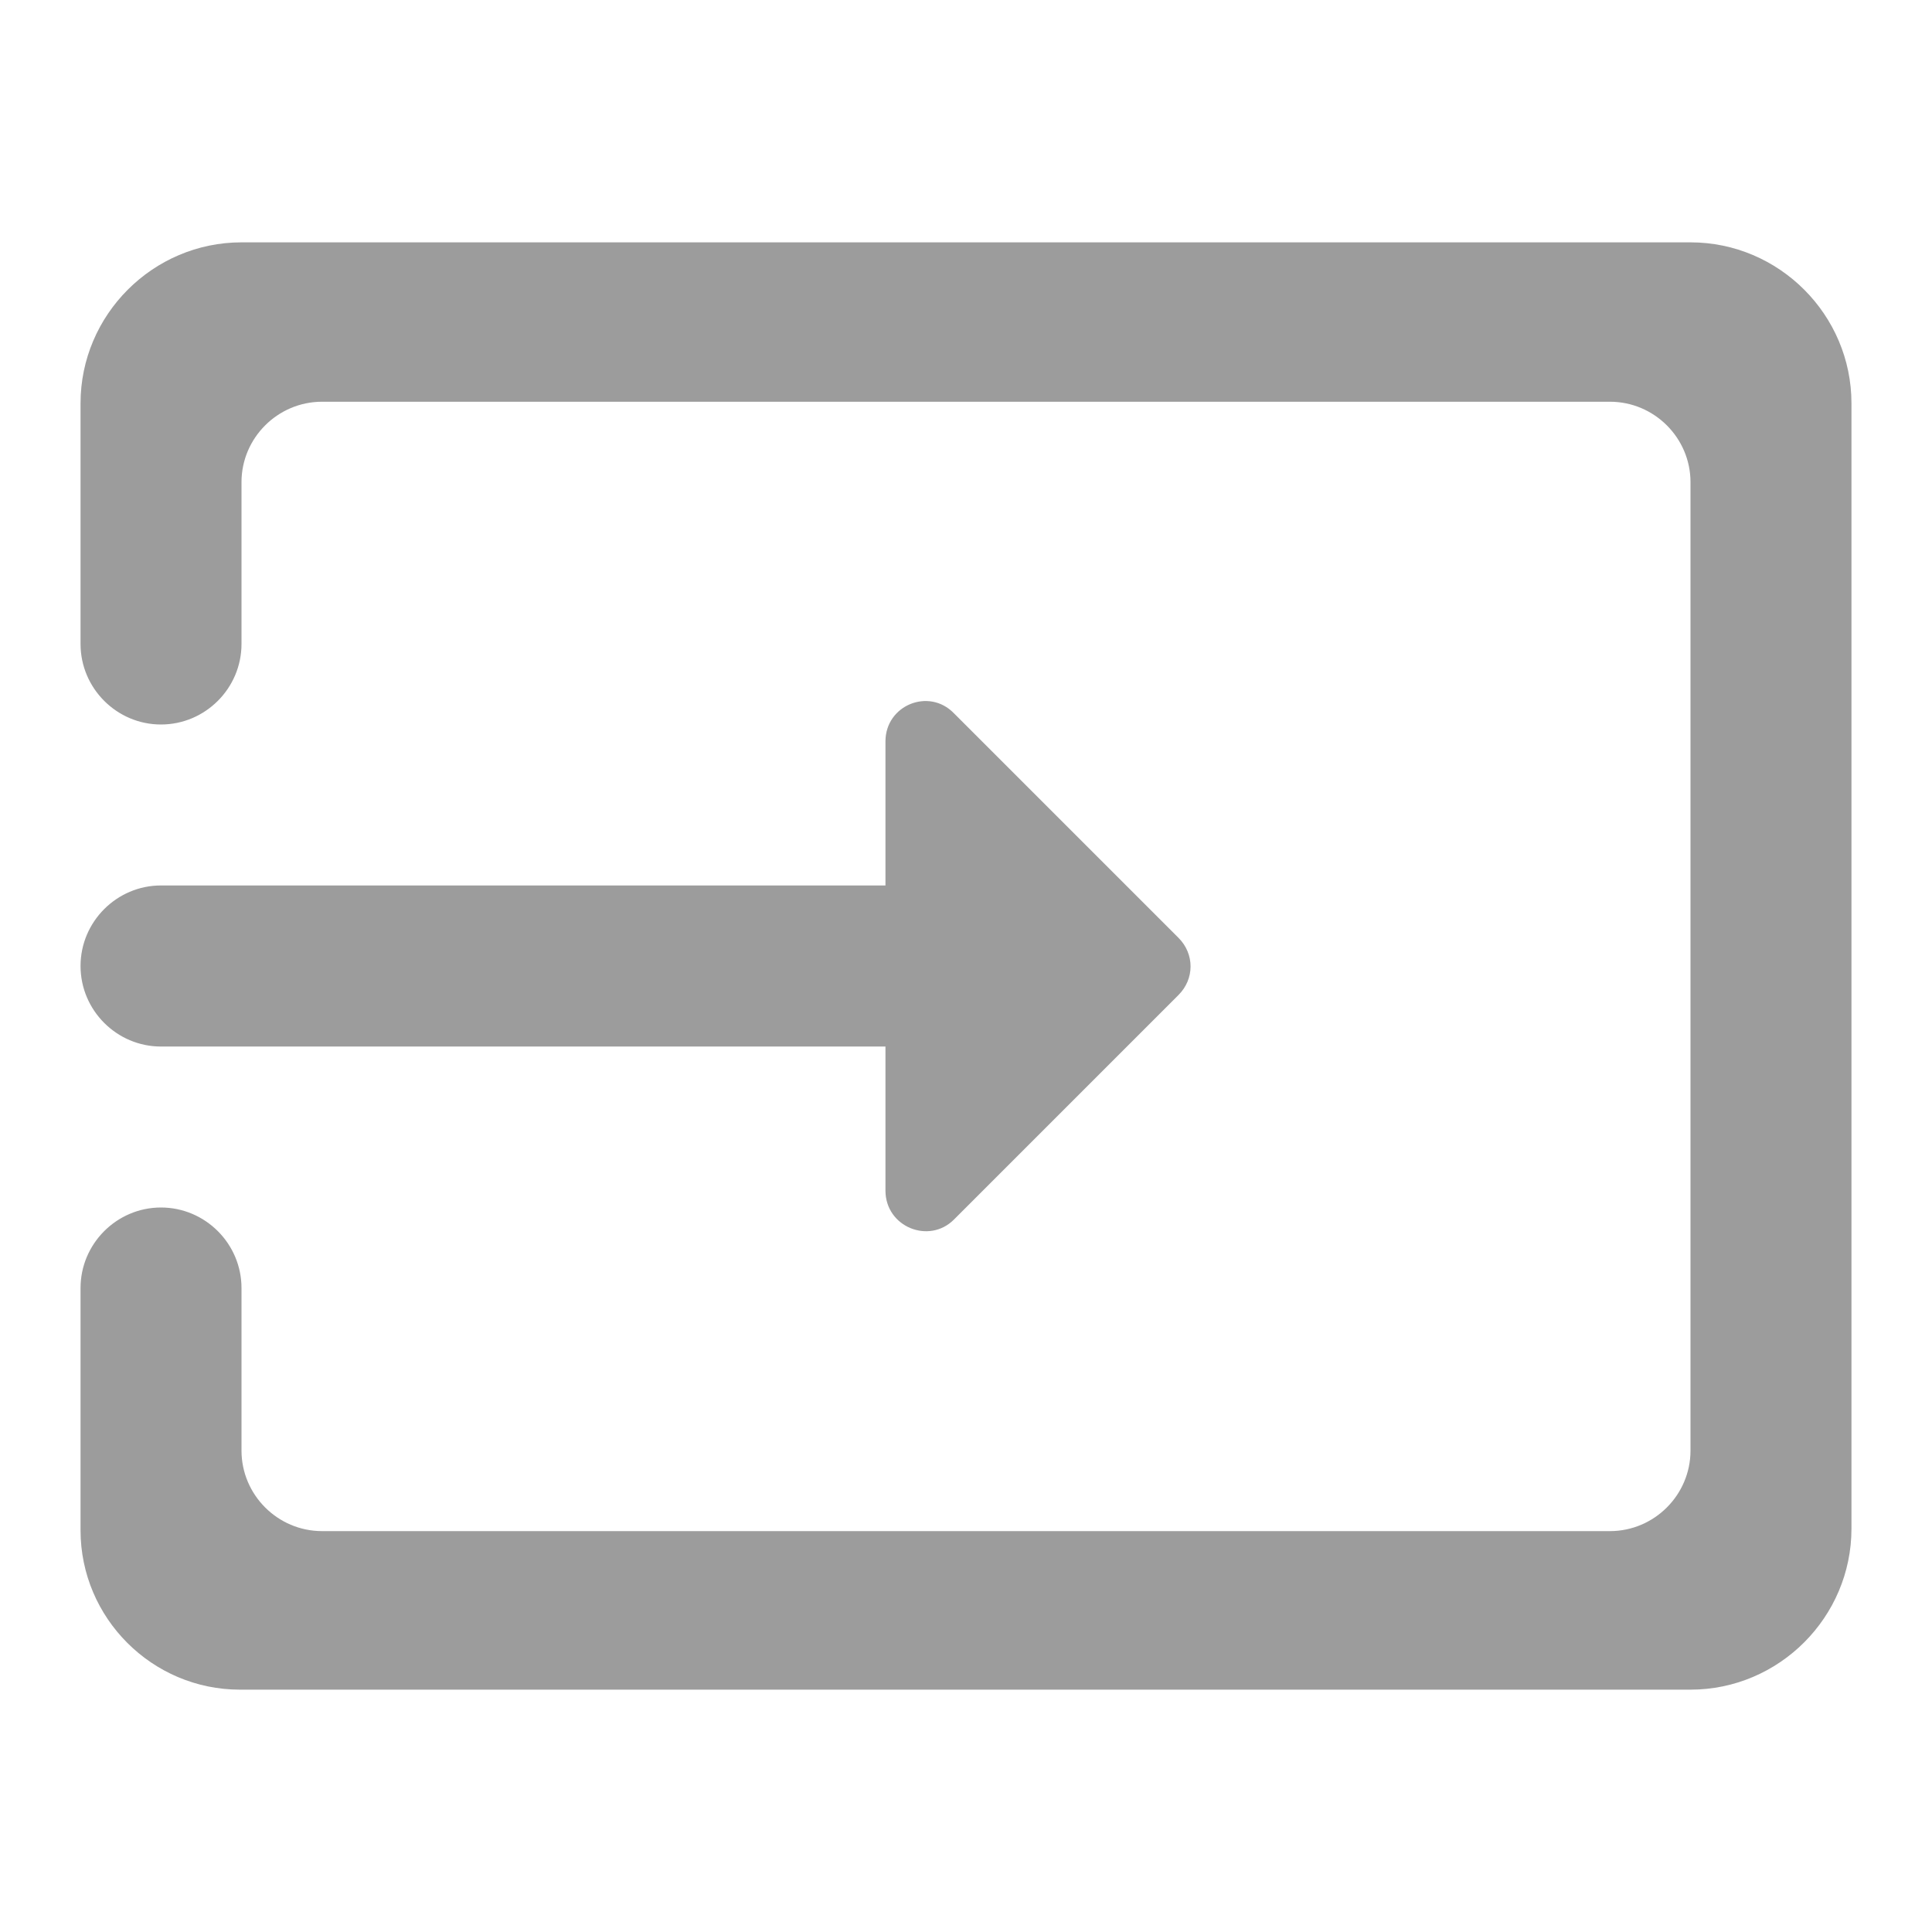
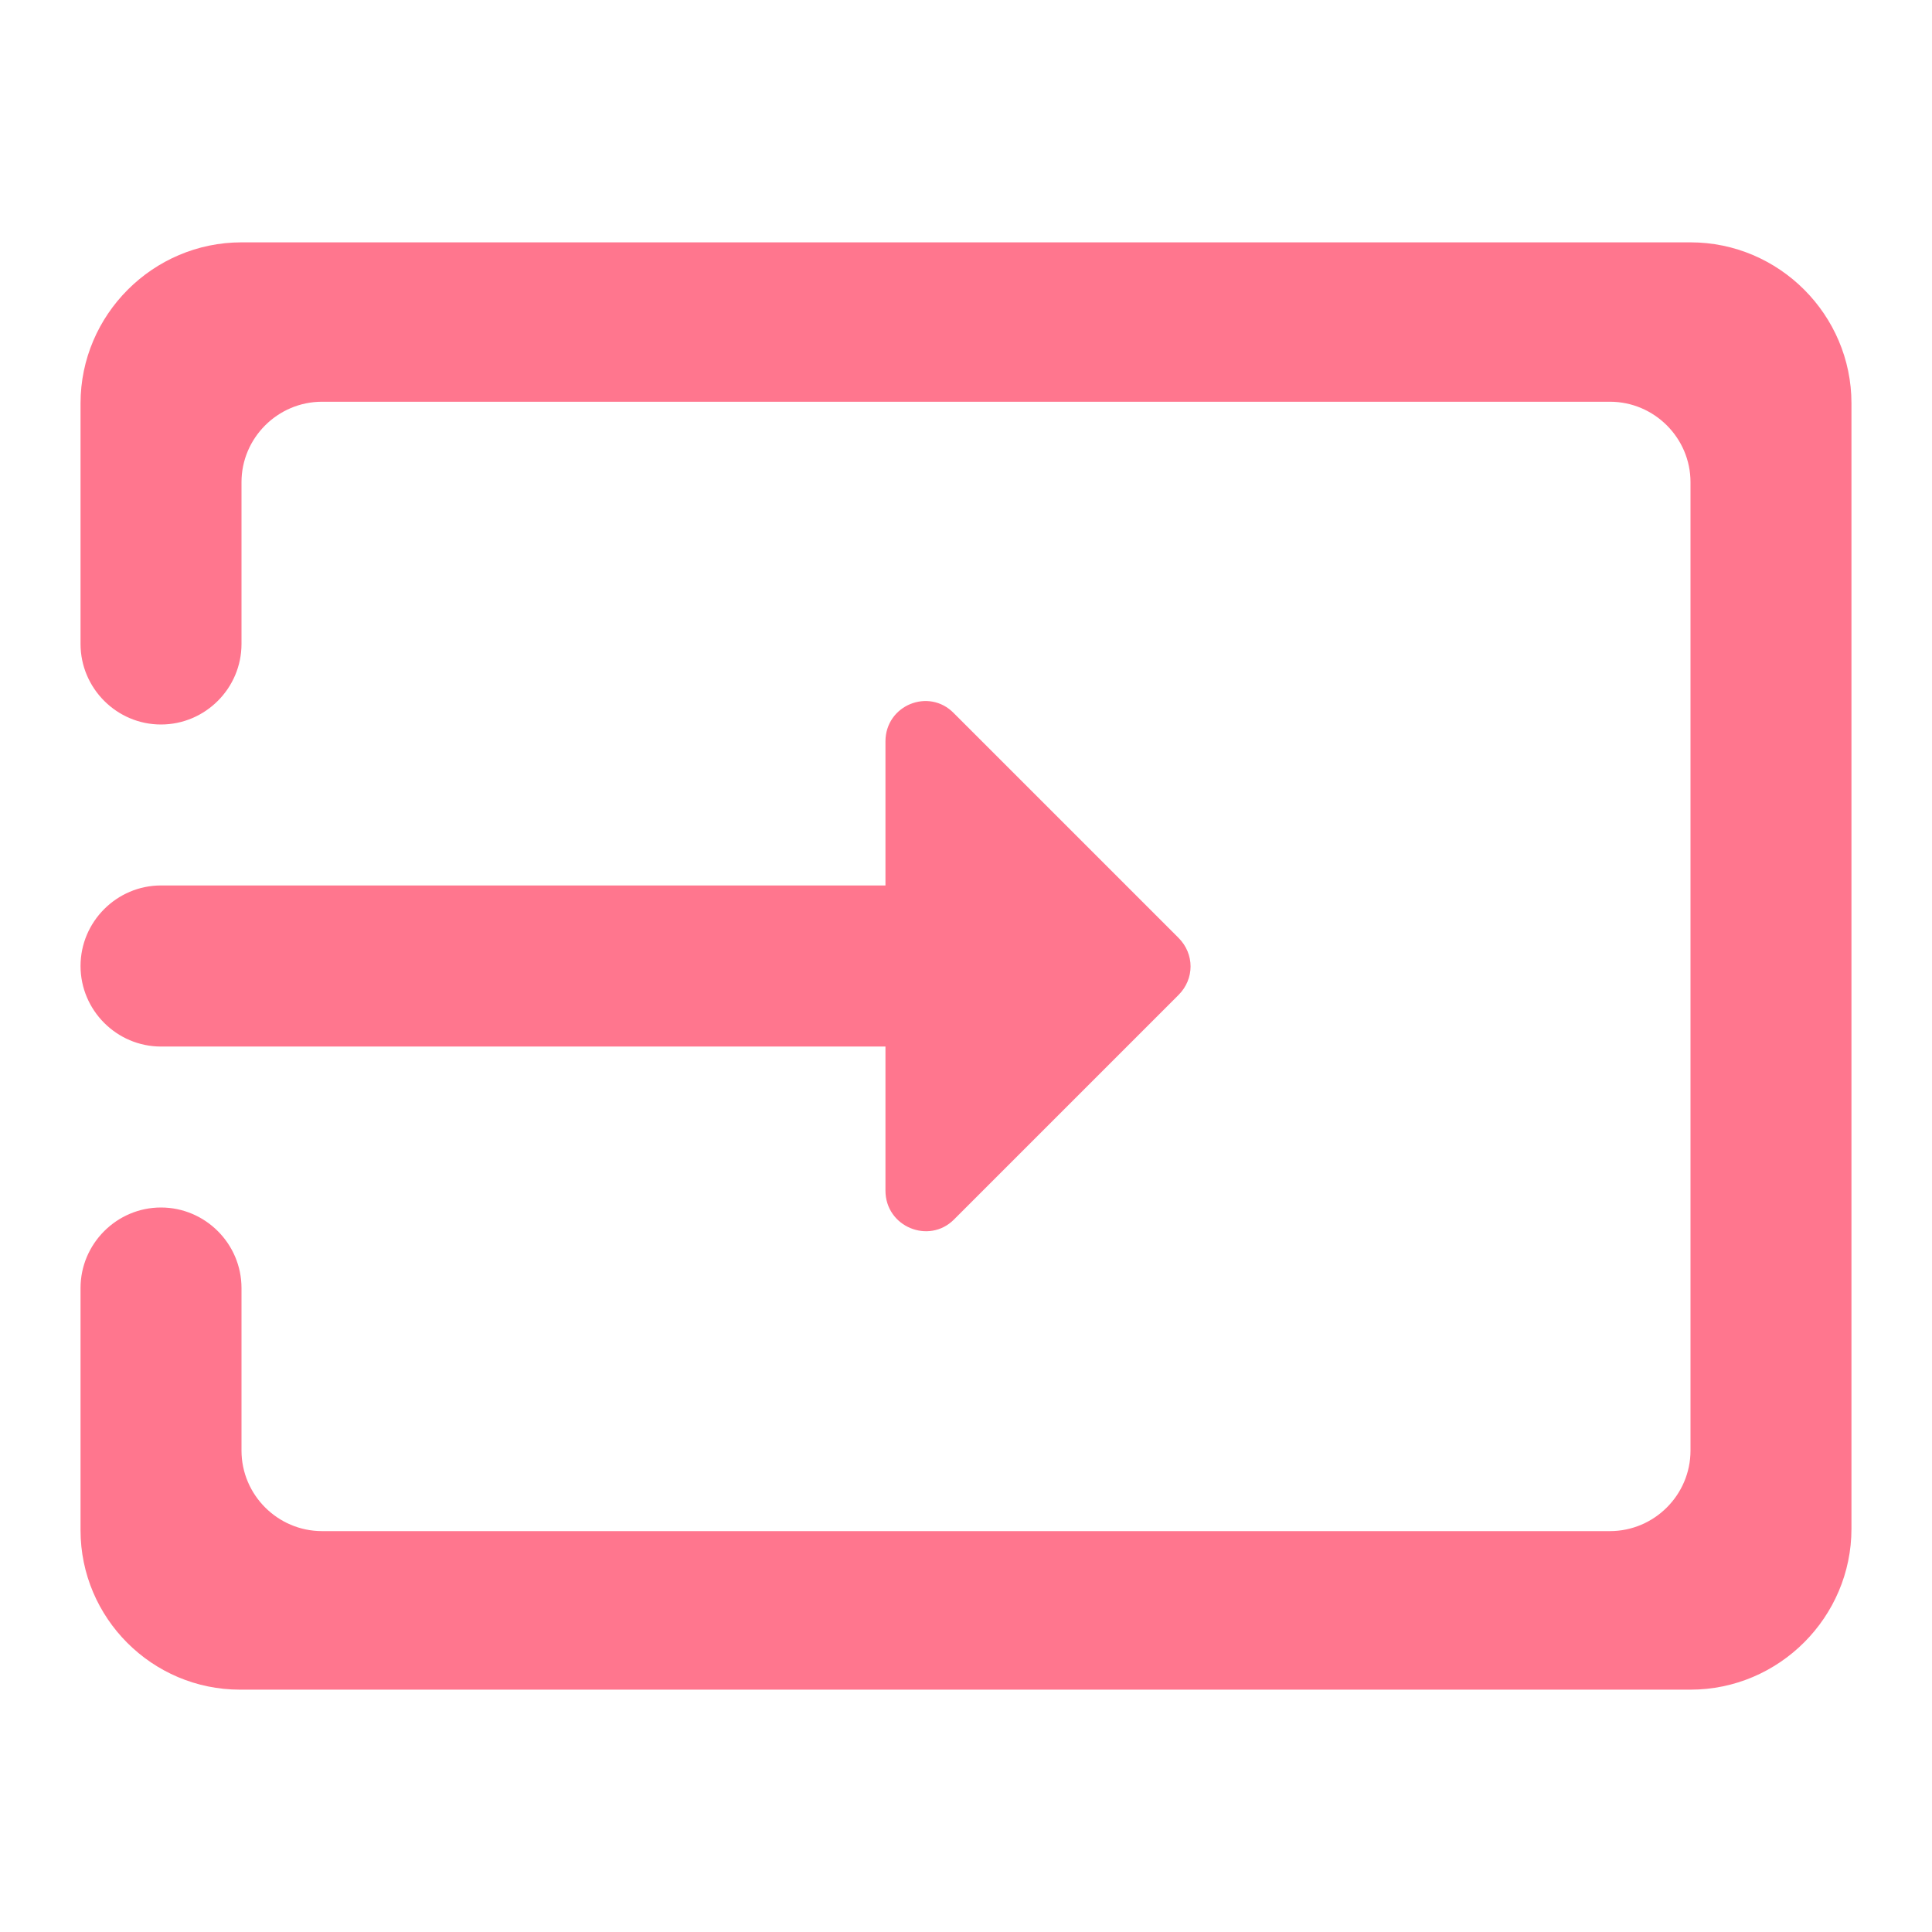
<svg xmlns="http://www.w3.org/2000/svg" width="16" height="16" viewBox="0 0 16 16" fill="none">
  <g id="input">
-     <path id="input_2" fill-rule="evenodd" clip-rule="evenodd" d="M2 2.007H14C14.733 2.007 15.333 2.607 15.333 3.34V12.66C15.333 13.393 14.733 13.993 14 13.993H1.987C1.26 13.993 0.667 13.4 0.667 12.673V10.667C0.667 10.3 0.967 10 1.333 10C1.7 10 2 10.3 2 10.667V12.013C2 12.38 2.3 12.68 2.667 12.68H13.333C13.7 12.68 14 12.38 14 12.013V3.993C14 3.627 13.7 3.327 13.333 3.327H2.667C2.3 3.327 2 3.627 2 3.993V5.333C2 5.7 1.7 6 1.333 6C0.967 6 0.667 5.7 0.667 5.333V3.34C0.667 2.607 1.267 2.007 2 2.007ZM9.76 8.24L7.9 10.1C7.693 10.307 7.333 10.16 7.333 9.86V8.667H1.333C0.967 8.667 0.667 8.367 0.667 8C0.667 7.633 0.967 7.333 1.333 7.333H7.333V6.14C7.333 5.84 7.693 5.693 7.9 5.907L9.76 7.767C9.893 7.9 9.893 8.107 9.76 8.24Z" fill="#9C9C9C" />
+     <path id="input_2" fill-rule="evenodd" clip-rule="evenodd" d="M2 2.007H14C14.733 2.007 15.333 2.607 15.333 3.34V12.66C15.333 13.393 14.733 13.993 14 13.993H1.987C1.26 13.993 0.667 13.4 0.667 12.673V10.667C0.667 10.3 0.967 10 1.333 10C1.7 10 2 10.3 2 10.667V12.013C2 12.38 2.3 12.68 2.667 12.68H13.333C13.7 12.68 14 12.38 14 12.013V3.993C14 3.627 13.7 3.327 13.333 3.327H2.667C2.3 3.327 2 3.627 2 3.993V5.333C2 5.7 1.7 6 1.333 6C0.967 6 0.667 5.7 0.667 5.333V3.34C0.667 2.607 1.267 2.007 2 2.007ZM9.76 8.24L7.9 10.1C7.693 10.307 7.333 10.16 7.333 9.86V8.667H1.333C0.967 8.667 0.667 8.367 0.667 8C0.667 7.633 0.967 7.333 1.333 7.333H7.333V6.14C7.333 5.84 7.693 5.693 7.9 5.907L9.76 7.767C9.893 7.9 9.893 8.107 9.76 8.24Z" fill="#FF768E" />
  </g>
</svg>
